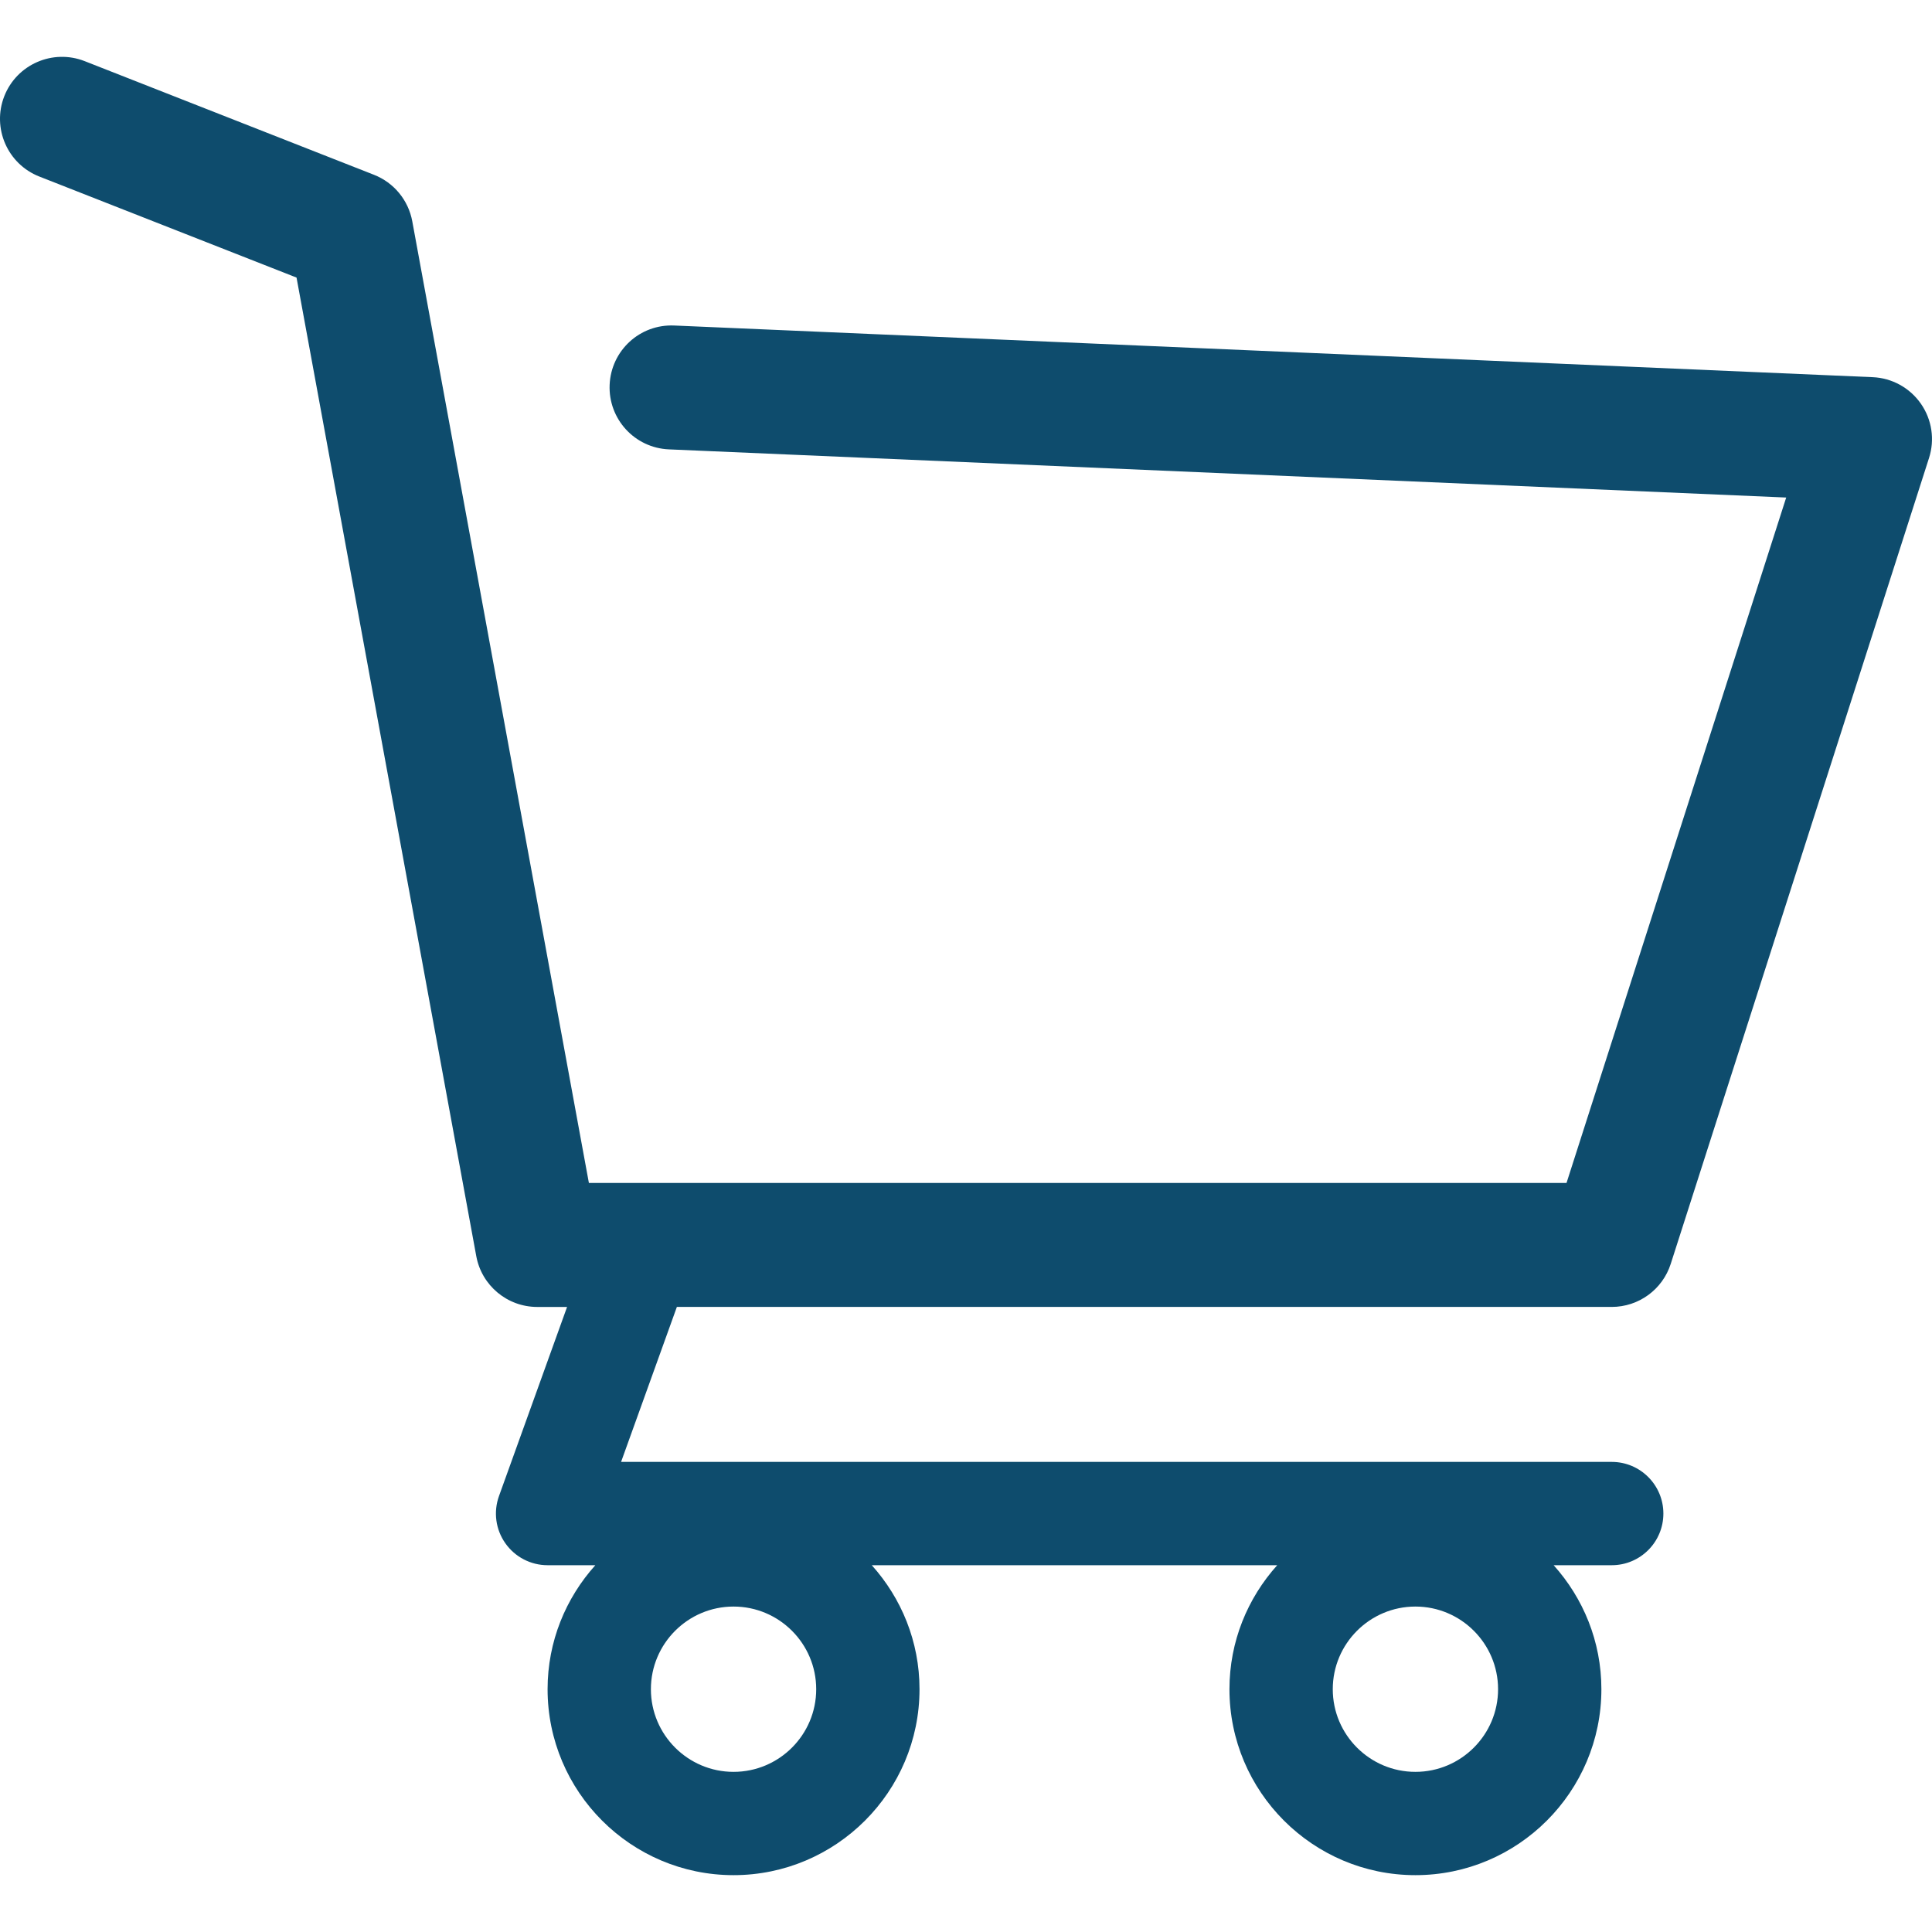
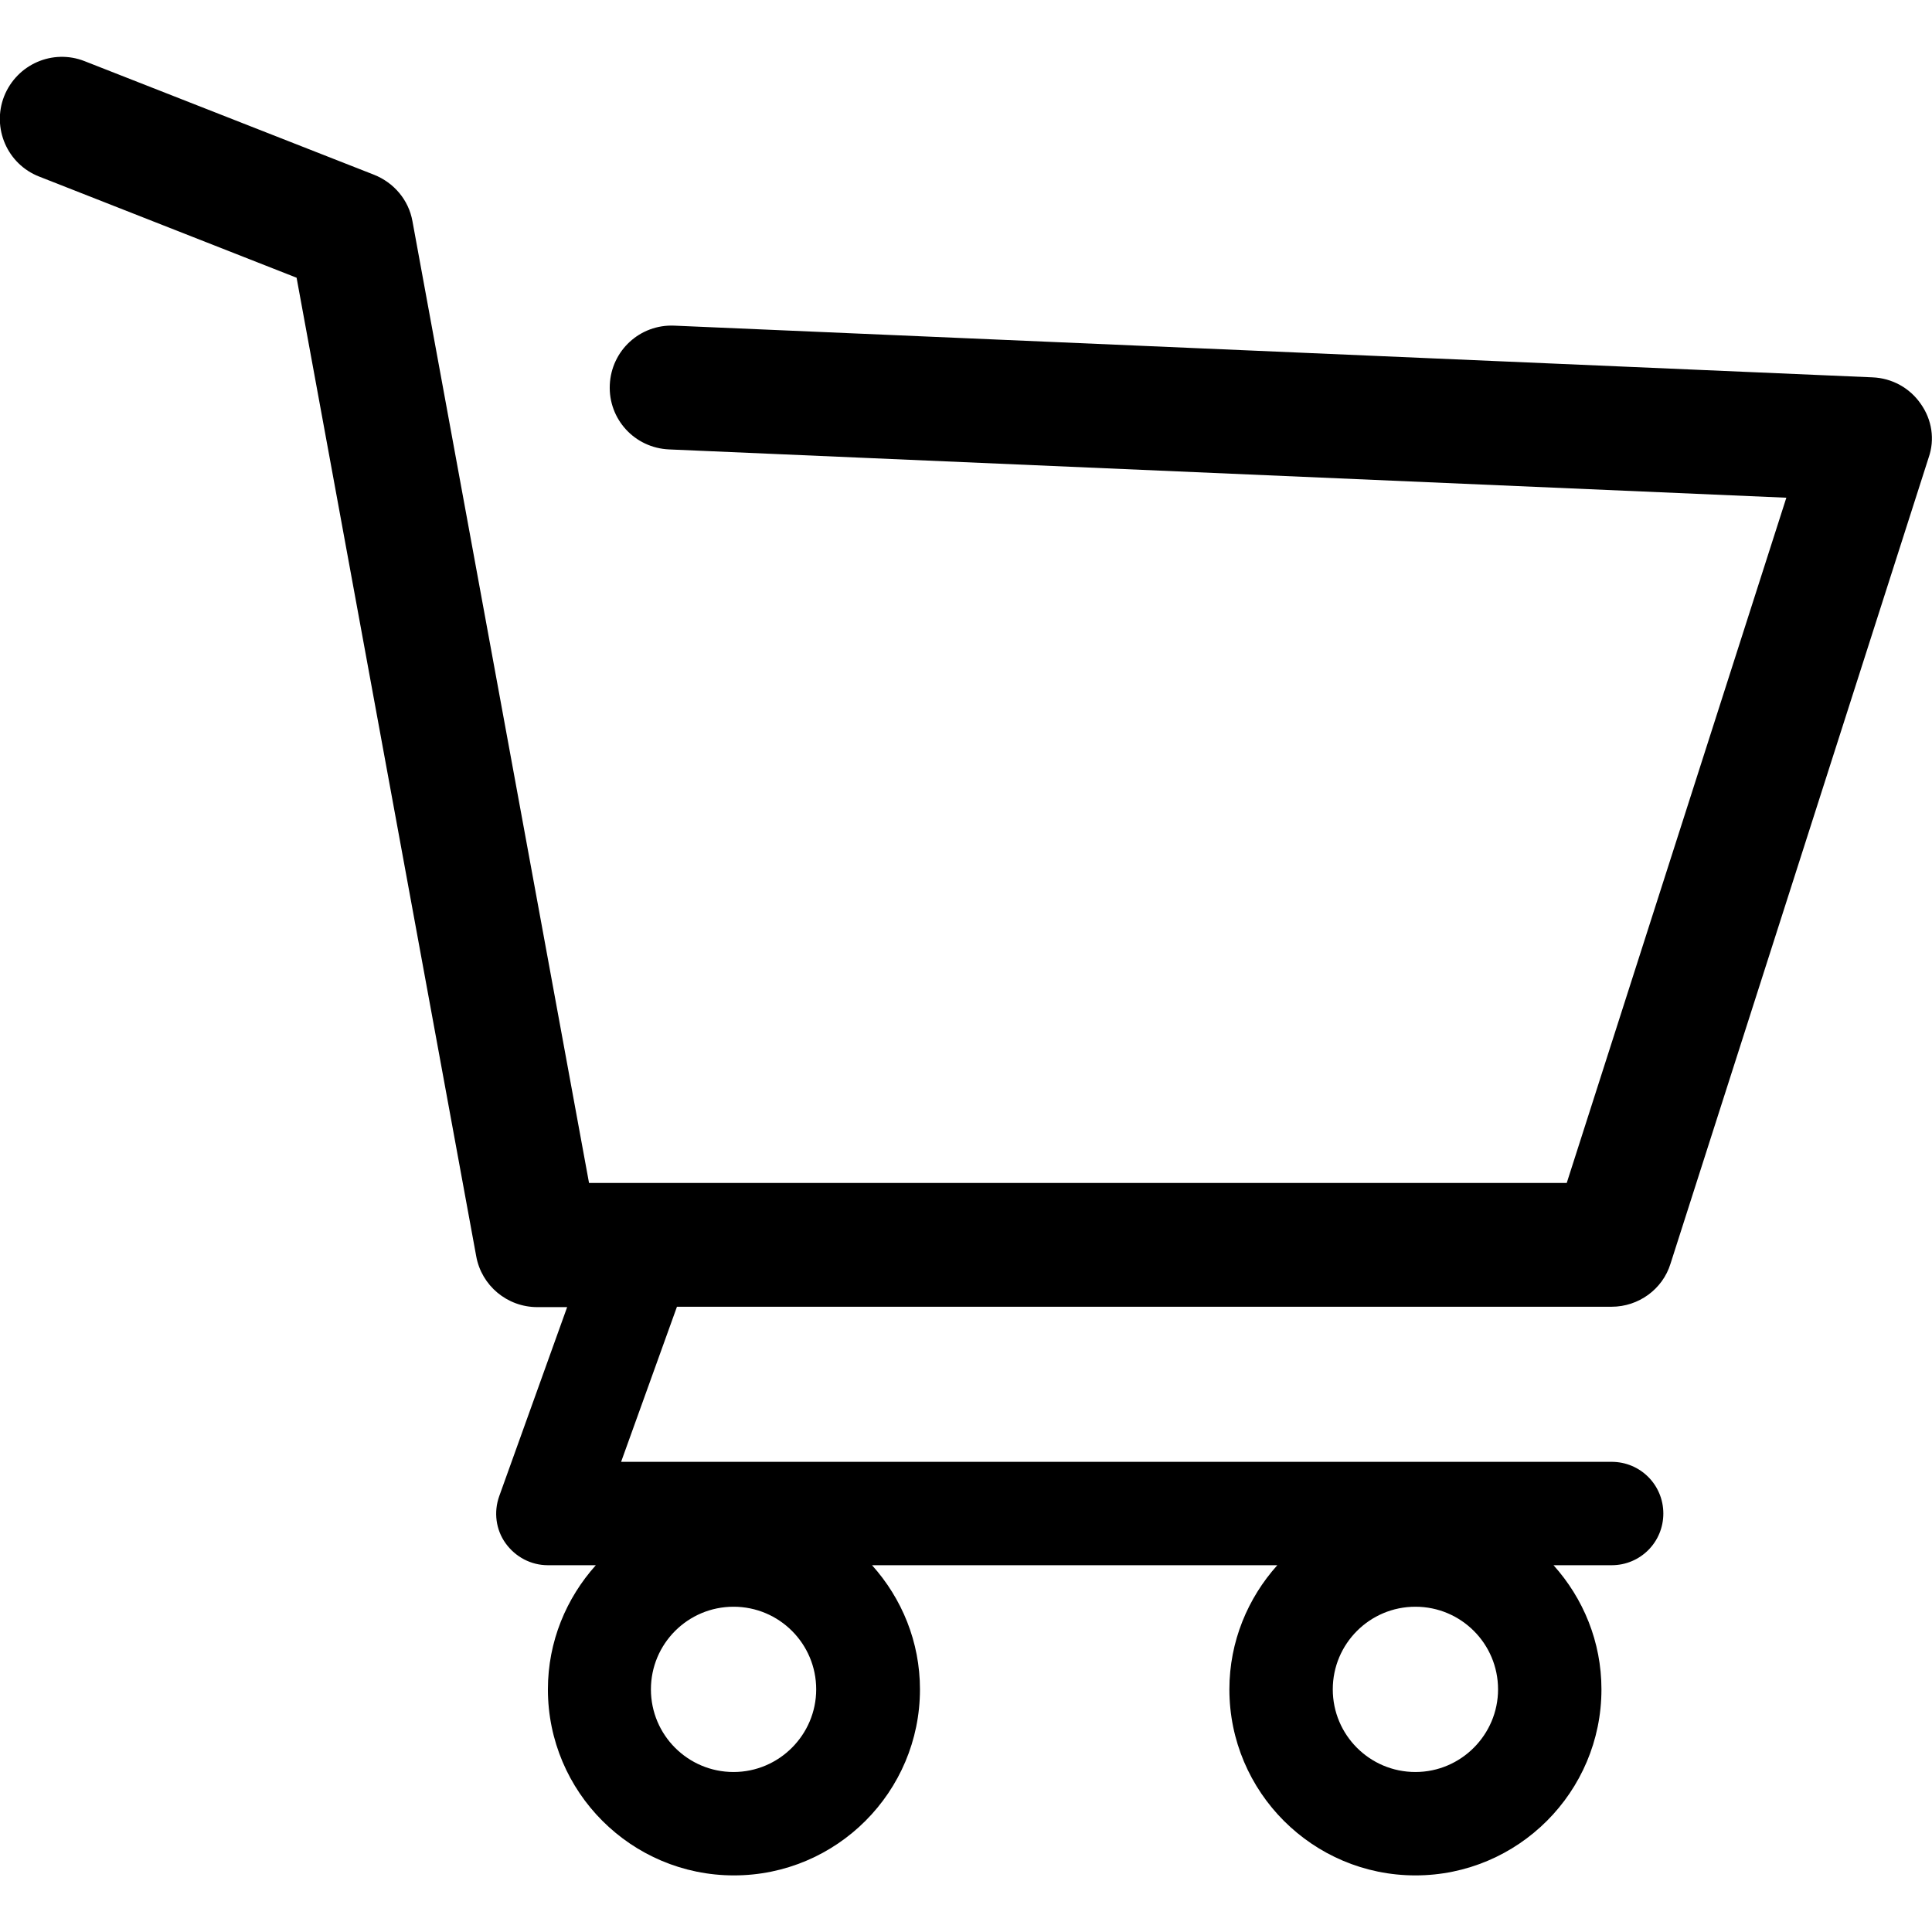
- <svg xmlns="http://www.w3.org/2000/svg" version="1.1" id="Capa_1" x="0px" y="0px" width="512px" height="512px" viewBox="0 0 446.853 446.853" style="enable-background:new 0 0 446.853 446.853;" xml:space="preserve">
+ <svg xmlns="http://www.w3.org/2000/svg" version="1.1" id="Capa_1" x="0px" y="0px" viewBox="0 0 512 512" style="enable-background:new 0 0 512 512;" xml:space="preserve">
  <g>
-     <path d="M444.274,93.36c-2.558-3.666-6.674-5.932-11.145-6.123L155.942,75.289c-7.953-0.348-14.599,5.792-14.939,13.708   c-0.338,7.913,5.792,14.599,13.707,14.939l258.421,11.14L362.32,273.61H136.205L95.354,51.179   c-0.898-4.875-4.245-8.942-8.861-10.753L19.586,14.141c-7.374-2.887-15.695,0.735-18.591,8.1c-2.891,7.369,0.73,15.695,8.1,18.591   l59.491,23.371l41.572,226.335c1.253,6.804,7.183,11.746,14.104,11.746h6.896l-15.747,43.74c-1.318,3.664-0.775,7.733,1.468,10.916   c2.24,3.184,5.883,5.078,9.772,5.078h11.045c-6.844,7.617-11.045,17.646-11.045,28.675c0,23.718,19.299,43.012,43.012,43.012   s43.012-19.294,43.012-43.012c0-11.028-4.201-21.058-11.044-28.675h93.777c-6.847,7.617-11.047,17.646-11.047,28.675   c0,23.718,19.294,43.012,43.012,43.012c23.719,0,43.012-19.294,43.012-43.012c0-11.028-4.2-21.058-11.042-28.675h13.432   c6.6,0,11.948-5.349,11.948-11.947c0-6.6-5.349-11.948-11.948-11.948H143.651l12.902-35.843h216.221   c6.235,0,11.752-4.028,13.651-9.96l59.739-186.387C447.536,101.679,446.832,97.028,444.274,93.36z M169.664,409.814   c-10.543,0-19.117-8.573-19.117-19.116s8.574-19.117,19.117-19.117s19.116,8.574,19.116,19.117S180.207,409.814,169.664,409.814z    M327.373,409.814c-10.543,0-19.116-8.573-19.116-19.116s8.573-19.117,19.116-19.117s19.116,8.574,19.116,19.117   S337.916,409.814,327.373,409.814z" fill="#0e4c6d" />
+     <path d="M509,107c-2.9-4.2-7.6-6.8-12.8-7L178.7,86.3c-9.1-0.4-16.7,6.6-17.1,15.7c-0.4,9.1,6.6,16.7,15.7,17.1l296.1,12.8   l-58.2,181.6H156.1L109.3,58.6c-1-5.6-4.9-10.2-10.2-12.3L22.4,16.2C14,12.9,4.5,17,1.1,25.5c-3.3,8.4,0.8,18,9.3,21.3l68.2,26.8   l47.6,259.3c1.4,7.8,8.2,13.5,16.2,13.5h7.9l-18,50.1c-1.5,4.2-0.9,8.9,1.7,12.5c2.6,3.6,6.7,5.8,11.2,5.8h12.7   c-7.8,8.7-12.7,20.2-12.7,32.9c0,27.2,22.1,49.3,49.3,49.3s49.3-22.1,49.3-49.3c0-12.6-4.8-24.1-12.7-32.9h107.4   c-7.8,8.7-12.7,20.2-12.7,32.9c0,27.2,22.1,49.3,49.3,49.3c27.2,0,49.3-22.1,49.3-49.3c0-12.6-4.8-24.1-12.7-32.9h15.4   c7.6,0,13.7-6.1,13.7-13.7c0-7.6-6.1-13.7-13.7-13.7H164.6l14.8-41.1h247.7c7.1,0,13.5-4.6,15.6-11.4l68.4-213.6   C512.8,116.5,512,111.2,509,107z M194.4,469.6c-12.1,0-21.9-9.8-21.9-21.9c0-12.1,9.8-21.9,21.9-21.9c12.1,0,21.9,9.8,21.9,21.9   C216.3,459.7,206.5,469.6,194.4,469.6z M375.1,469.6c-12.1,0-21.9-9.8-21.9-21.9c0-12.1,9.8-21.9,21.9-21.9s21.9,9.8,21.9,21.9   C397,459.7,387.2,469.6,375.1,469.6z" />
  </g>
-   <g>
- </g>
-   <g>
- </g>
-   <g>
- </g>
-   <g>
- </g>
-   <g>
- </g>
-   <g>
- </g>
-   <g>
- </g>
-   <g>
- </g>
-   <g>
- </g>
-   <g>
- </g>
-   <g>
- </g>
-   <g>
- </g>
-   <g>
- </g>
-   <g>
- </g>
-   <g>
- </g>
</svg>
